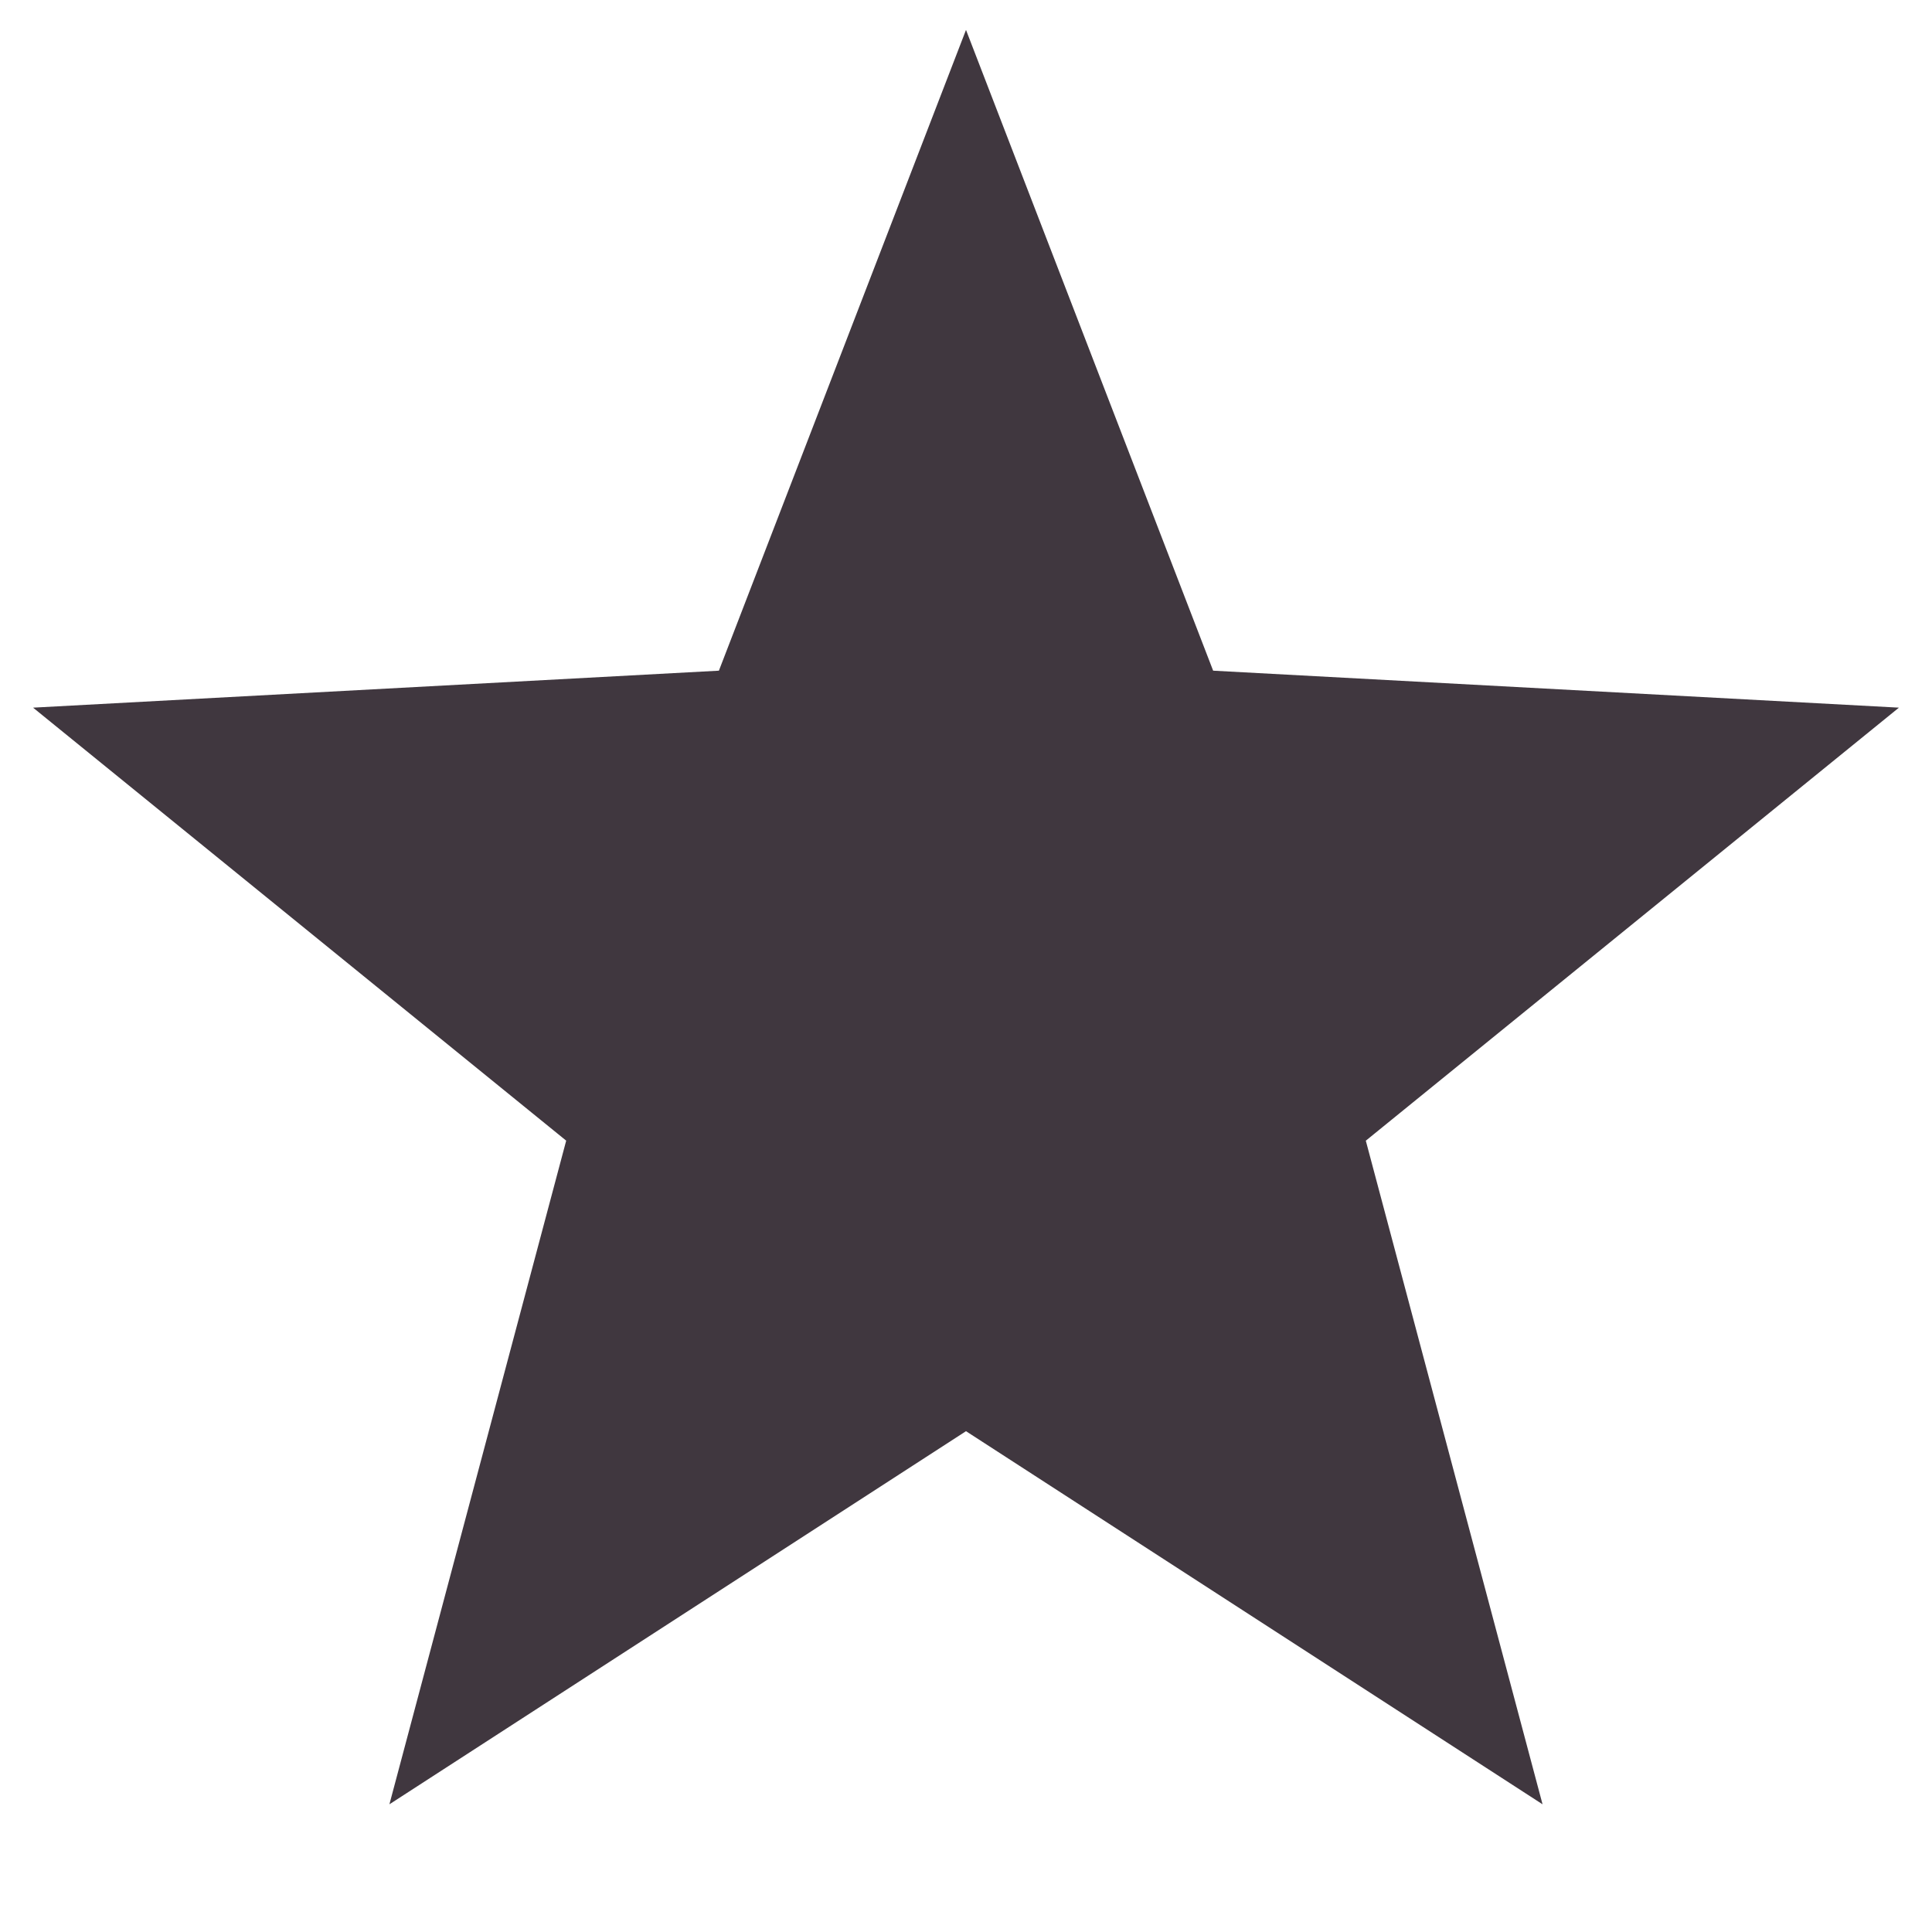
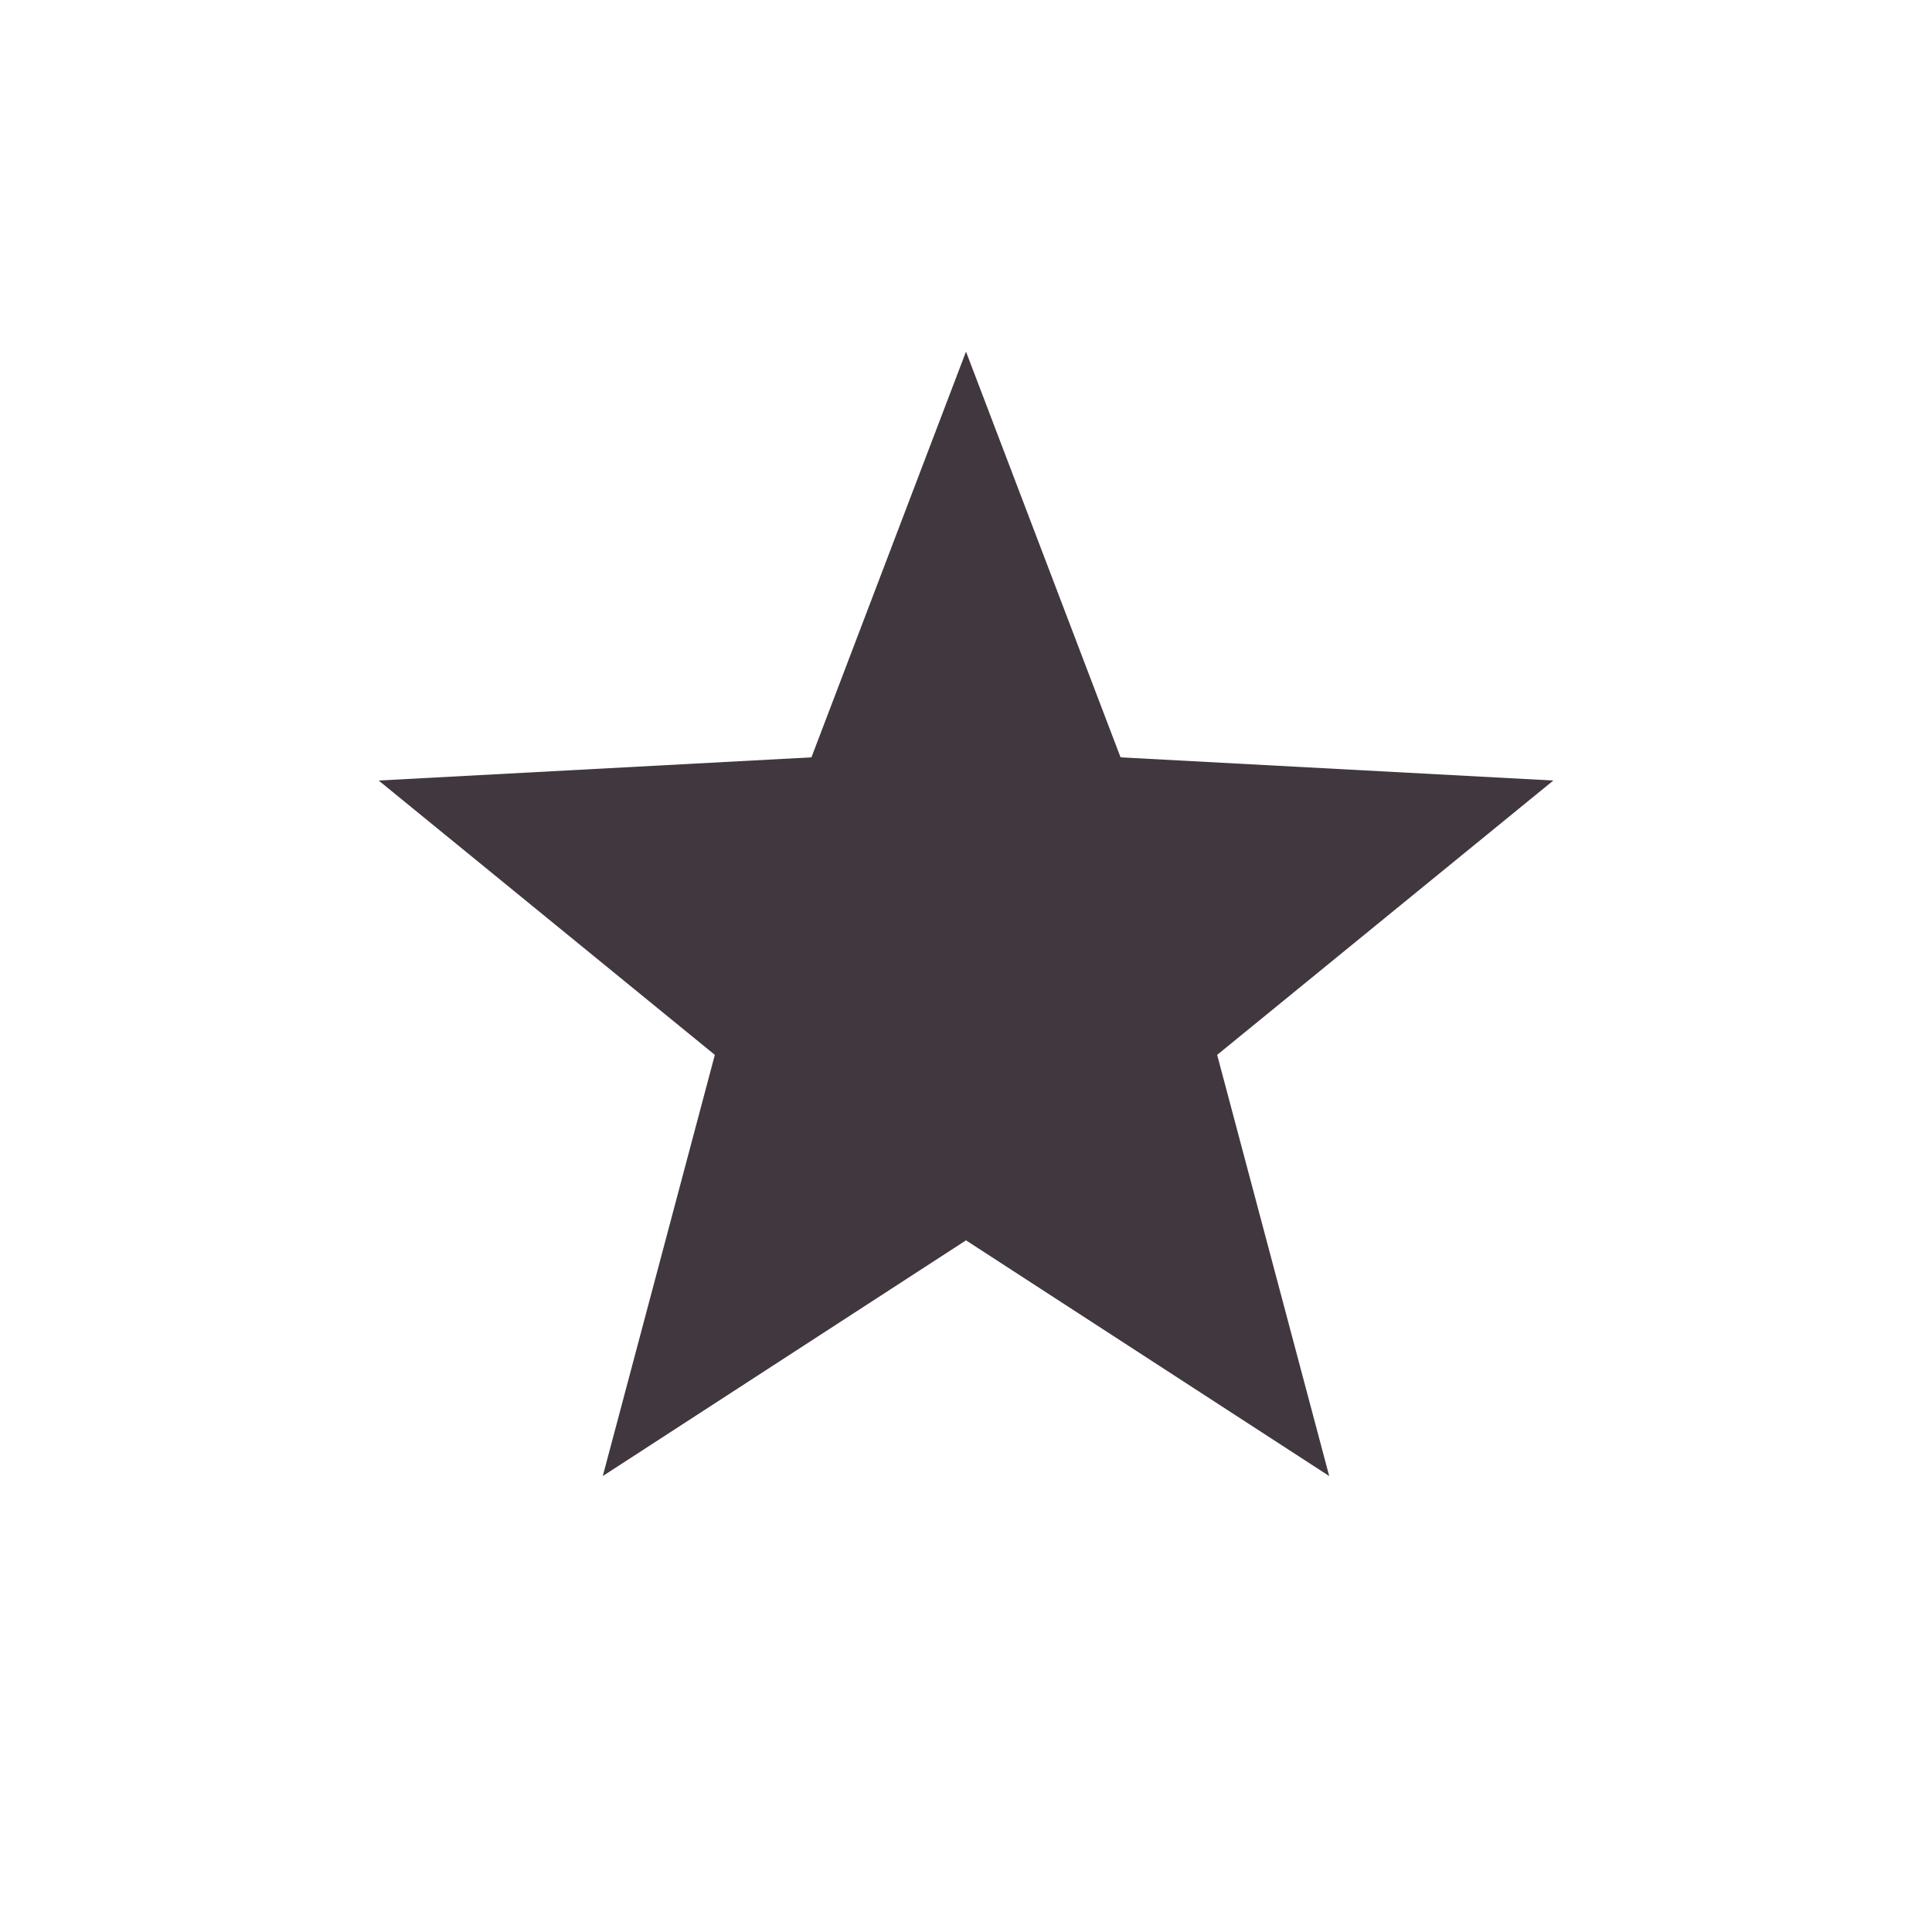
- <svg xmlns="http://www.w3.org/2000/svg" version="1.1" id="Слой_1" x="0px" y="0px" width="50px" height="50px" viewBox="0 0 50 50" enable-background="new 0 0 50 50" xml:space="preserve" fill="#40373F">
-   <path d="M39.921,46.695L25,37.039l-14.922,9.656l4.575-17.175L0.856,18.314l17.749-0.957L25,0.774l6.396,16.583l17.748,0.957  L35.347,29.521L39.921,46.695z" fill="#40373F" />
+ <svg xmlns="http://www.w3.org/2000/svg" version="1.1" id="Слой_1" x="0px" y="0px" viewBox="-272 395.9 50 50" style="enable-background:new -272 395.9 50 50;" xml:space="preserve">
+   <style type="text/css">
+ 	.st0{fill:#40373F;}
+ </style>
+   <path class="st0" d="M-237.6,434.1l-9.4-6.1l-9.4,6.1l2.9-10.9l-8.7-7.1l11.2-0.6l4-10.5l4,10.5l11.2,0.6l-8.7,7.1L-237.6,434.1z" />
</svg>
